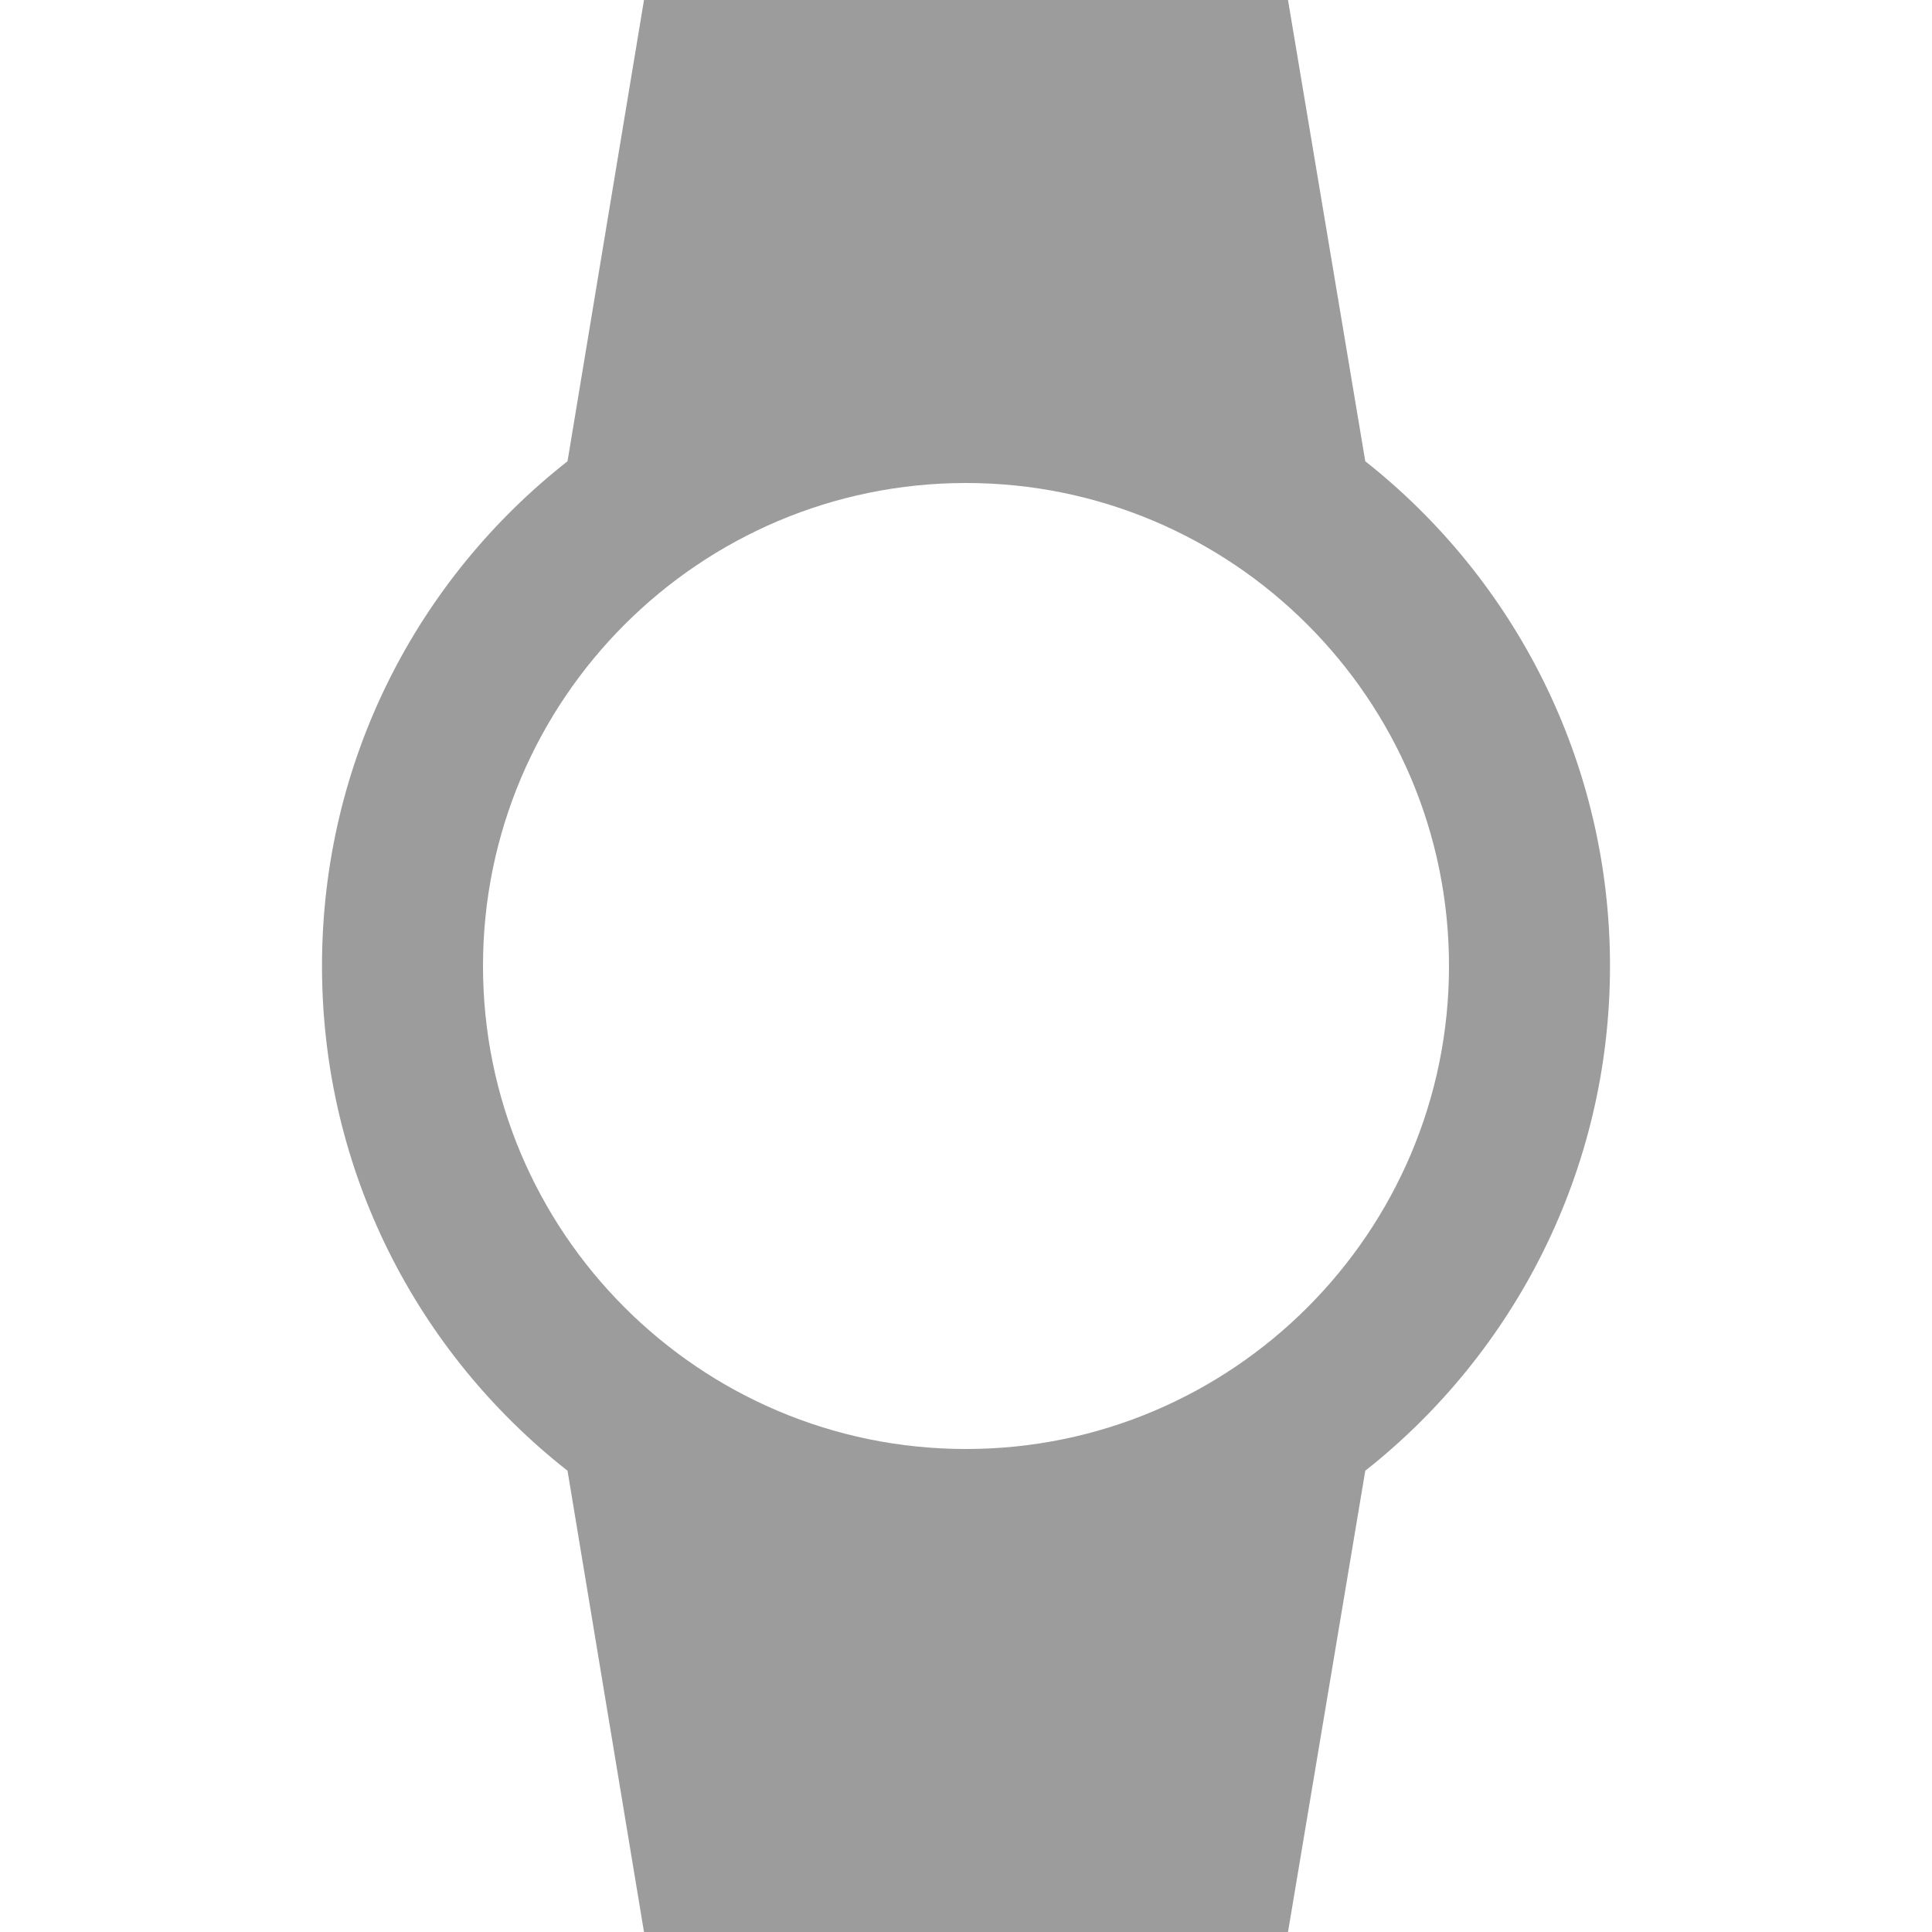
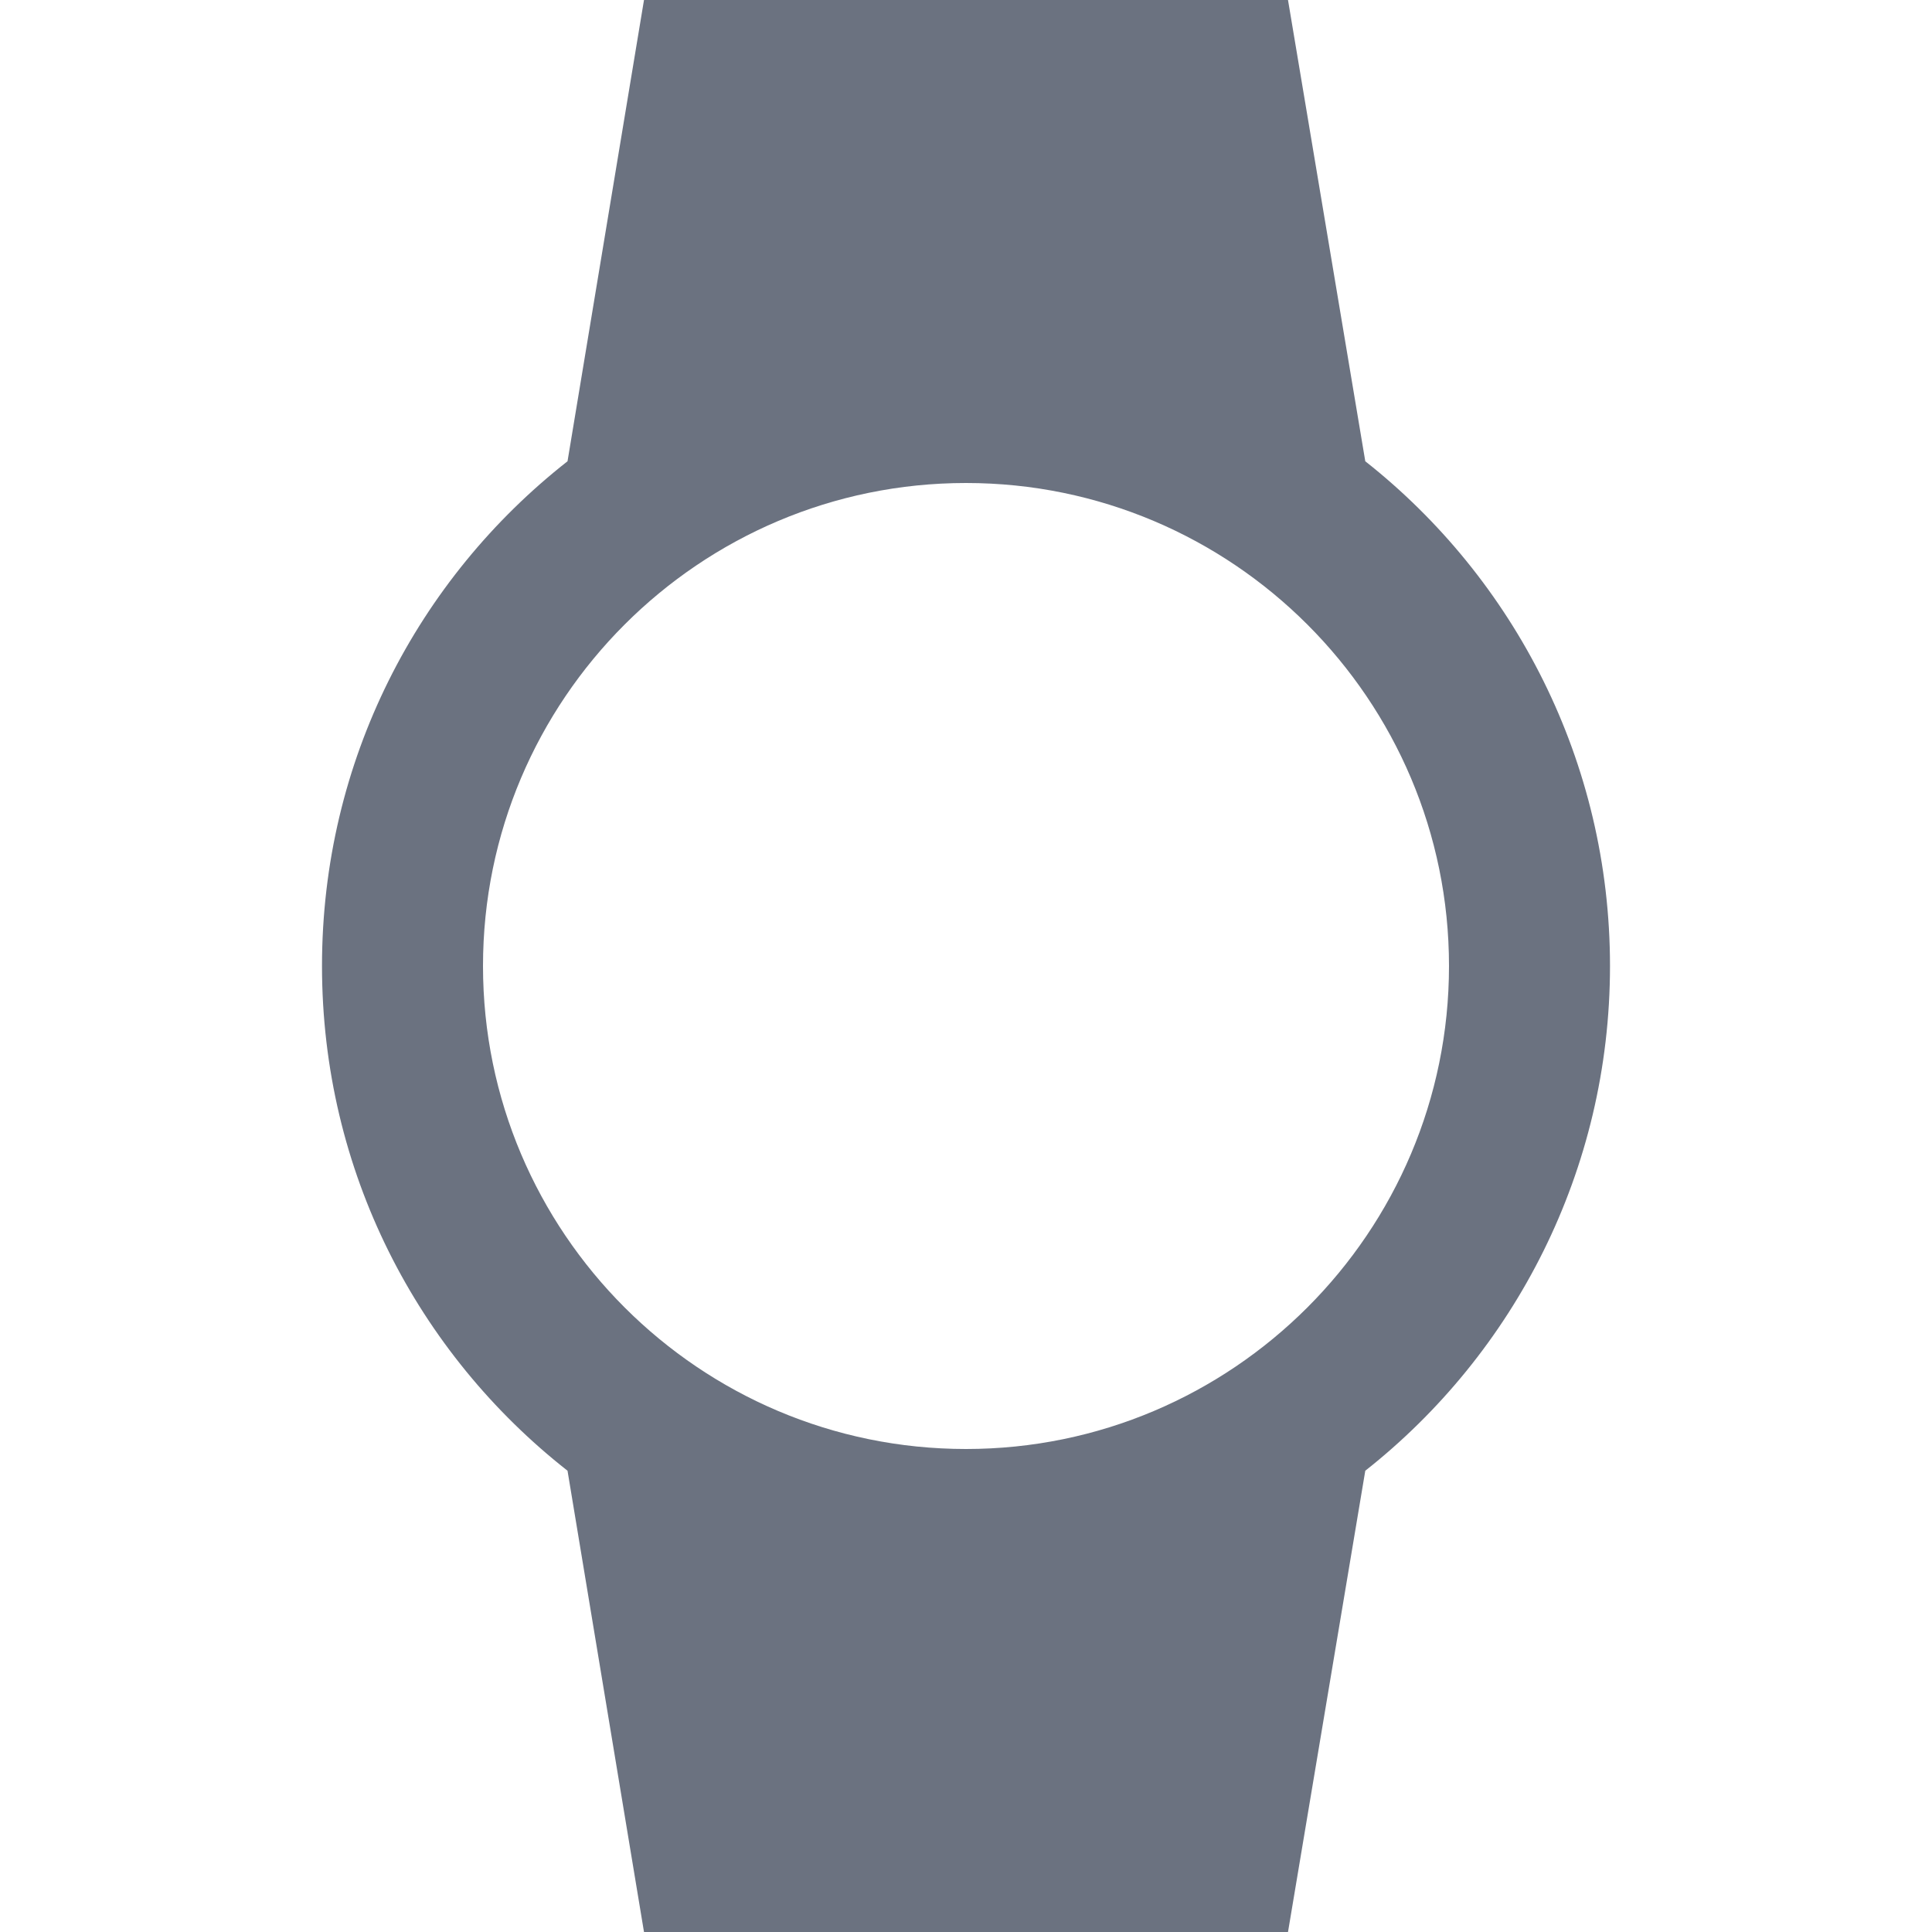
<svg xmlns="http://www.w3.org/2000/svg" viewBox="0 0 24 24">
-   <path fill="#9C9C9D" d="M20 12c0-2.54-1.19-4.81-3.04-6.27L16 0H8l-.95 5.73C5.19 7.19 4 9.45 4 12s1.19 4.81 3.05 6.27L8 24h8l.96-5.73C18.81 16.81 20 14.54 20 12zM6 12c0-3.31 2.69-6 6-6s6 2.69 6 6-2.69 6-6 6-6-2.69-6-6z" />
+   <path fill="#6B7280" d="M20 12c0-2.54-1.19-4.81-3.04-6.27L16 0H8l-.95 5.73C5.19 7.19 4 9.45 4 12s1.19 4.81 3.05 6.27L8 24h8l.96-5.73C18.81 16.81 20 14.54 20 12zM6 12c0-3.31 2.69-6 6-6s6 2.69 6 6-2.69 6-6 6-6-2.69-6-6z" />
</svg>
